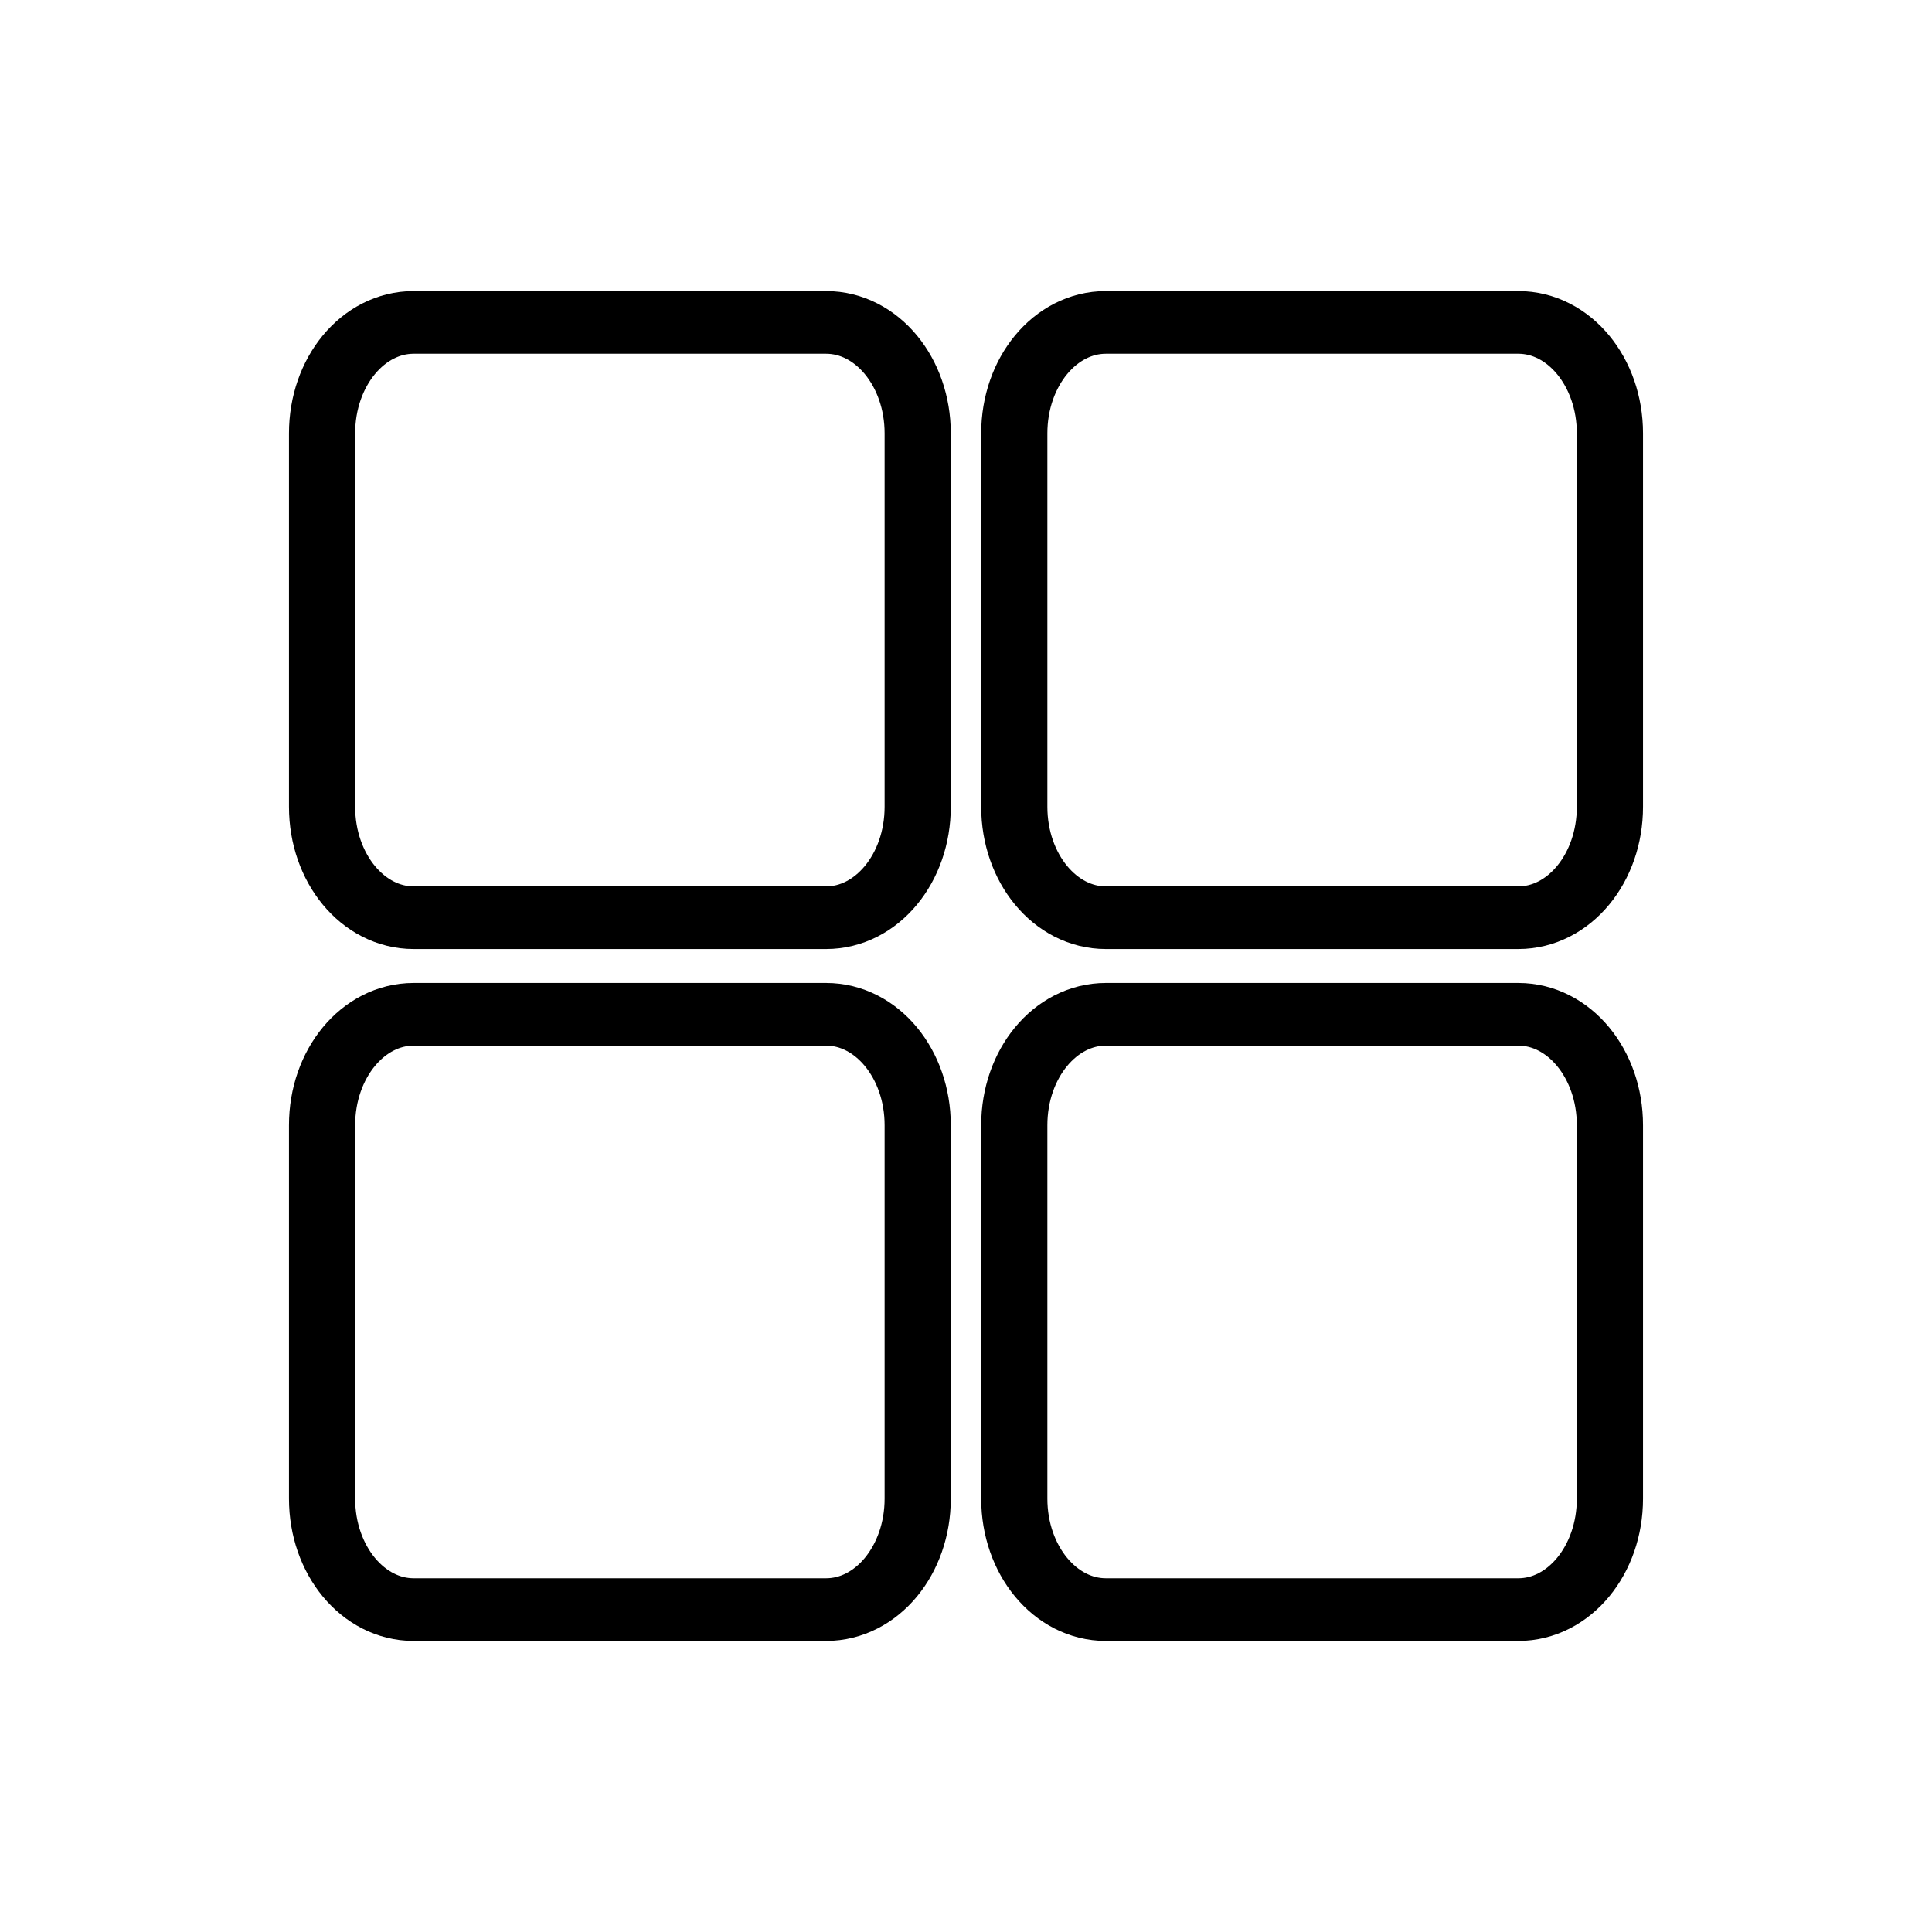
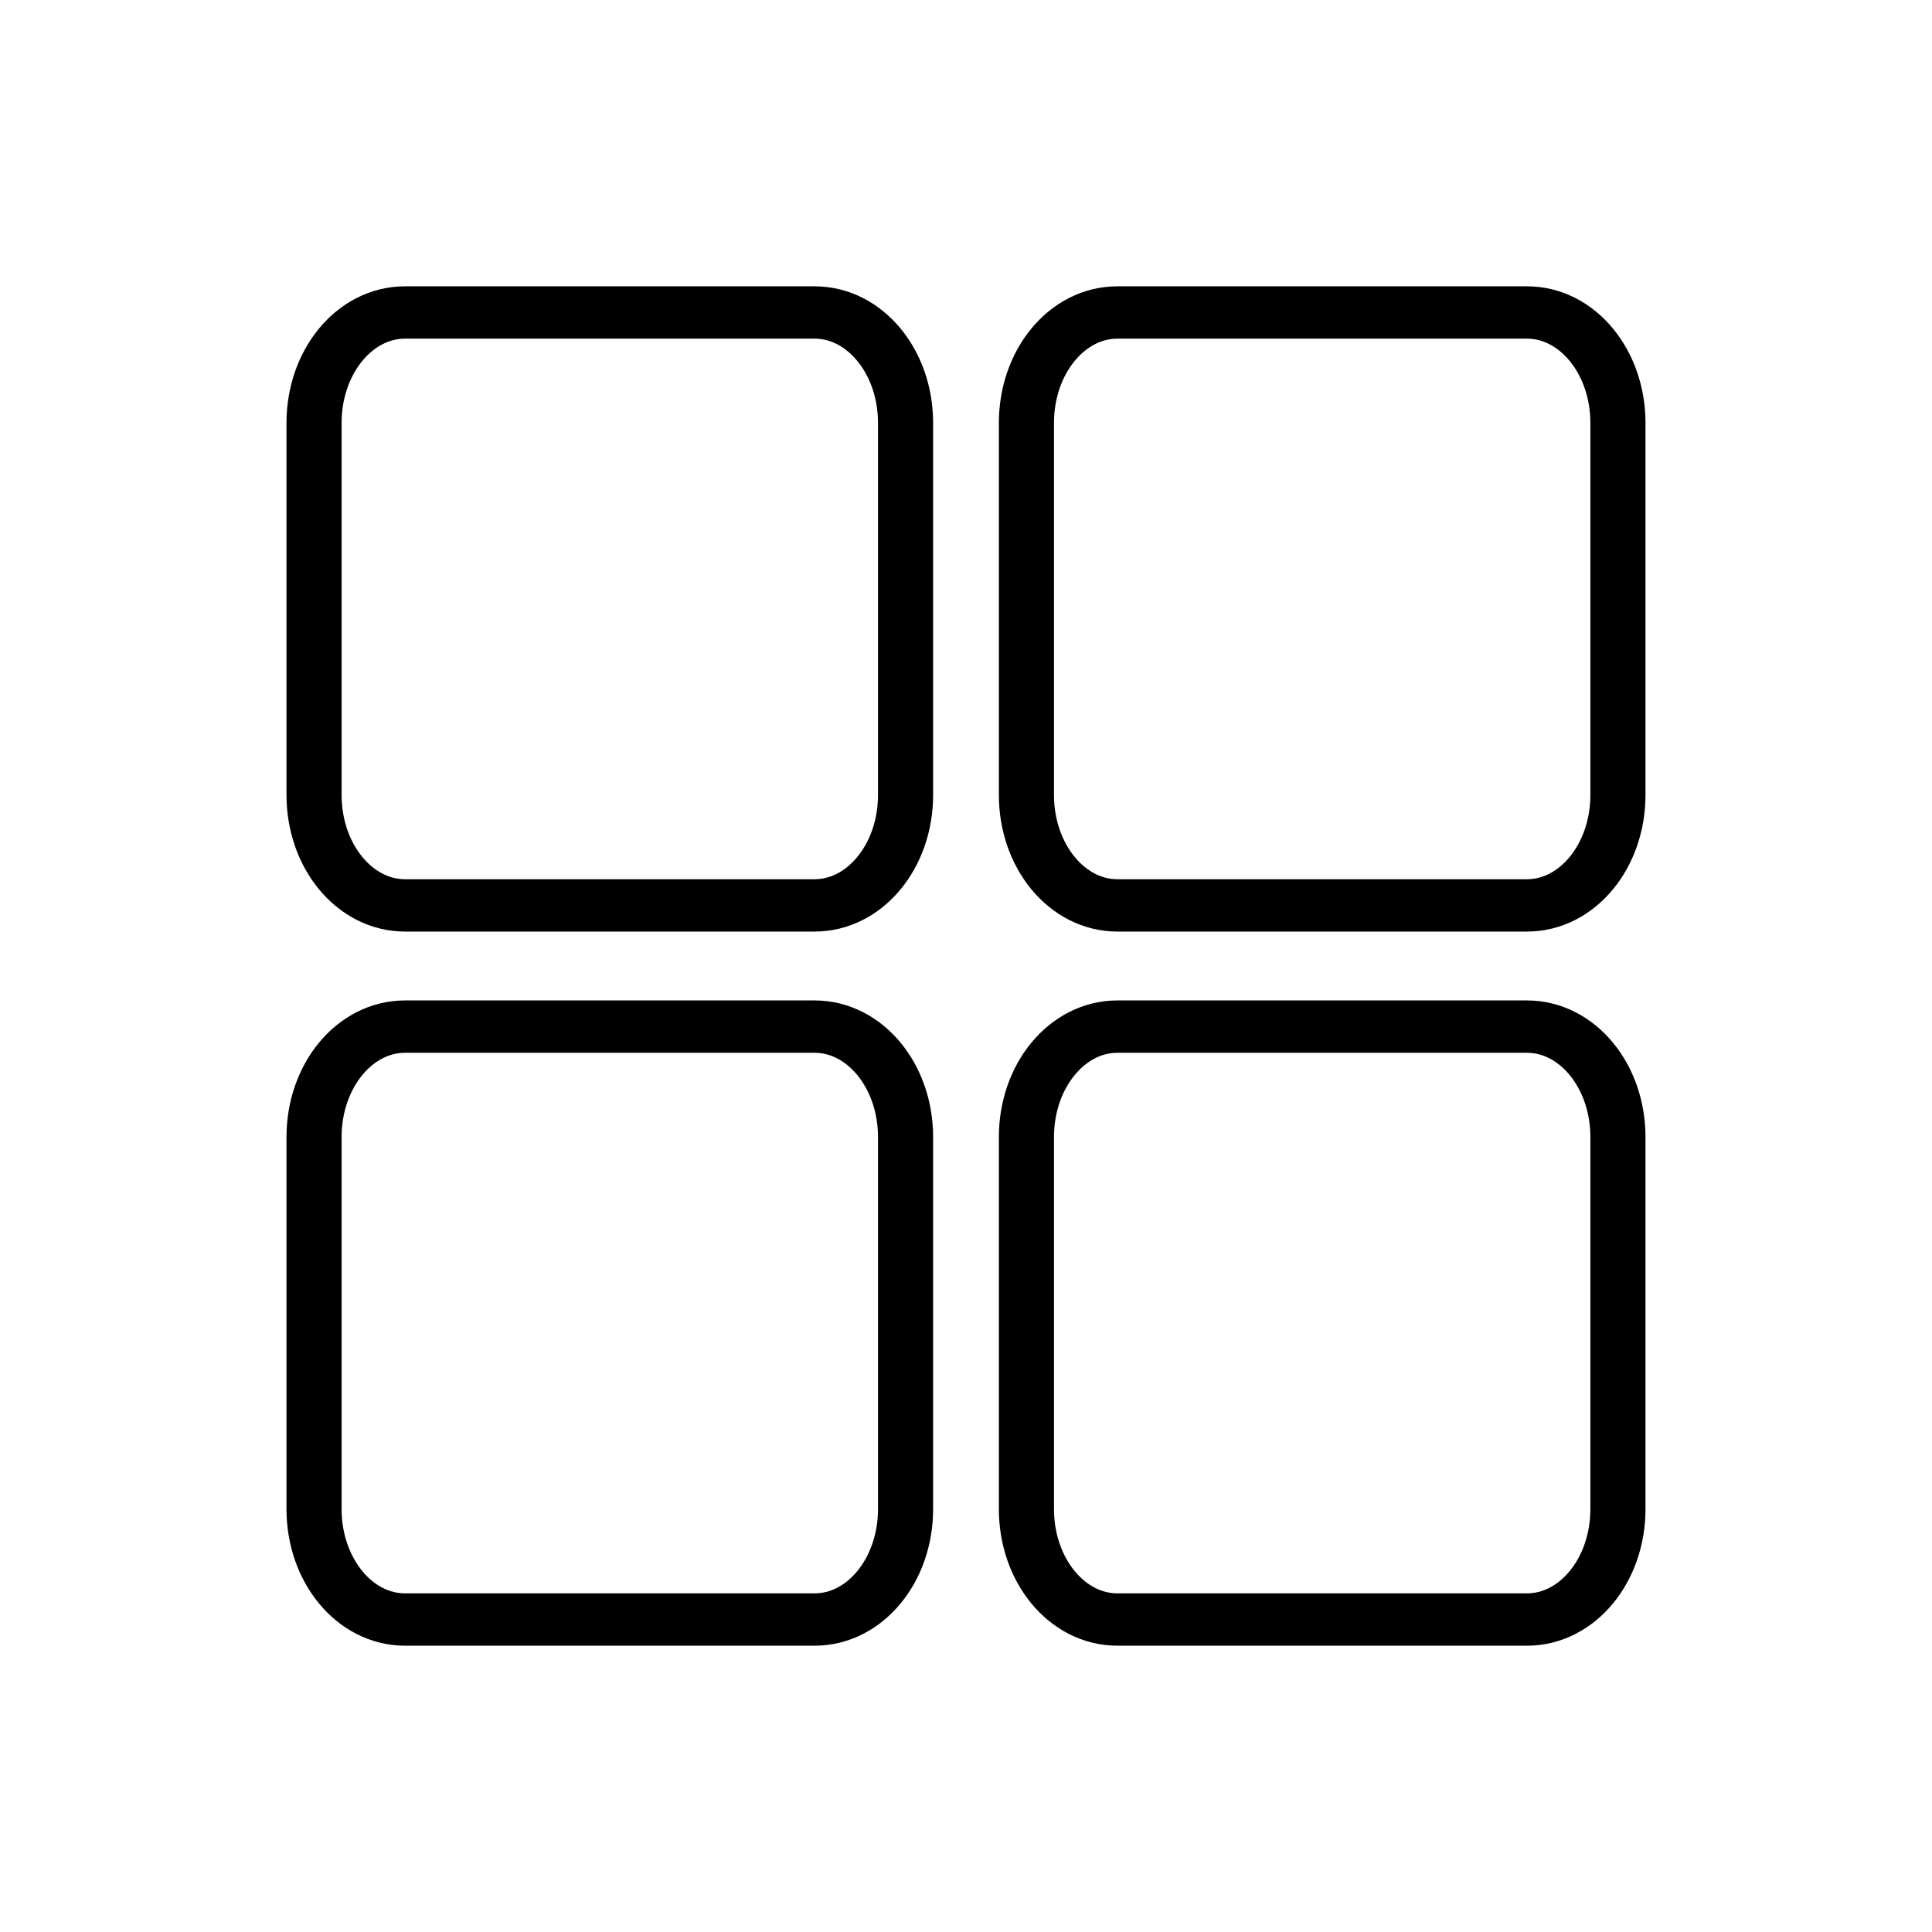
- <svg xmlns="http://www.w3.org/2000/svg" width="600" height="600" viewBox="0 0 158.75 158.75" version="1.1" id="svg5">
+ <svg xmlns="http://www.w3.org/2000/svg" width="100" height="100" viewBox="0 0 100 100" version="1.1" id="svg5">
  <defs id="defs2">
    </defs>
-   <g id="layer1" style="display:none">
-     <text xml:space="preserve" style="font-style:normal;font-variant:normal;font-weight:normal;font-stretch:normal;font-size:228.434px;font-family:'Roboto Mono';-inkscape-font-specification:'Roboto Mono';display:inline;fill:#cf7000;fill-opacity:1;fill-rule:evenodd;stroke:none;stroke-width:2.713;stroke-linecap:round;stroke-linejoin:round;stroke-opacity:1" x="7.878" y="138.659" id="text236">
-       <tspan id="tspan234" style="font-style:normal;font-variant:normal;font-weight:normal;font-stretch:normal;font-family:'Roboto Mono';-inkscape-font-specification:'Roboto Mono';fill:#cf7000;fill-opacity:1;stroke:none;stroke-width:2.713;stroke-opacity:1" x="7.878" y="138.659">π</tspan>
-     </text>
-     <text xml:space="preserve" style="font-style:normal;font-variant:normal;font-weight:normal;font-stretch:normal;font-size:170.585px;font-family:'Roboto Mono';-inkscape-font-specification:'Roboto Mono';display:inline;fill:#808080;fill-opacity:1;fill-rule:evenodd;stroke:none;stroke-width:2.026;stroke-linecap:round;stroke-linejoin:round;stroke-opacity:1" x="27.65" y="140.387" id="text1839">
-       <tspan id="tspan1837" style="font-style:normal;font-variant:normal;font-weight:normal;font-stretch:normal;font-family:'Roboto Mono';-inkscape-font-specification:'Roboto Mono';fill:#808080;fill-opacity:1;stroke-width:2.026" x="27.65" y="140.387">?</tspan>
-     </text>
-   </g>
  <g id="layer3" style="display:inline">
-     <path style="display:none;fill:none;fill-rule:evenodd;stroke:#000000;stroke-width:5.292;stroke-linecap:round;stroke-linejoin:round;stroke-dasharray:none" id="rect15634" width="105.82" height="25.523" x="26.465" y="26.493" rx="8.652" ry="7.435" class="UnoptimicedTransforms" d="m 35.117,26.493 h 88.515 c 4.793,0 8.652,3.316 8.652,7.435 v 10.654 c 0,4.119 -3.859,7.435 -8.652,7.435 h -88.515 c -4.793,0 -8.652,-3.316 -8.652,-7.435 v -10.654 c 0,-4.119 3.859,-7.435 8.652,-7.435 z m 0,33.46 h 88.515 c 4.793,0 8.652,3.316 8.652,7.435 v 10.654 c 0,4.119 -3.859,7.435 -8.652,7.435 h -88.515 c -4.793,0 -8.652,-3.316 -8.652,-7.435 v -10.654 c 0,-4.119 3.859,-7.435 8.652,-7.435 z m 0,33.46 h 88.515 c 4.793,0 8.652,3.316 8.652,7.435 v 10.654 c 0,4.119 -3.859,7.435 -8.652,7.435 h -88.515 c -4.793,0 -8.652,-3.316 -8.652,-7.435 v -10.654 c 0,-4.119 3.859,-7.435 8.652,-7.435 z m 0,33.46 h 88.515 c 4.793,0 8.652,3.316 8.652,7.435 v 10.654 c 0,4.119 -3.859,7.435 -8.652,7.435 h -88.515 c -4.793,0 -8.652,-3.316 -8.652,-7.435 v -10.654 c 0,-4.119 3.859,-7.435 8.652,-7.435 z" transform="matrix(1.002391,0,0,0.8437472,-0.1898089,3.90639)" />
-     <path style="display:inline;fill:none;fill-rule:evenodd;stroke:#000000;stroke-width:4.496;stroke-linecap:round;stroke-linejoin:round;stroke-dasharray:none" id="rect15215" width="40.465" height="42.7" x="46.931" y="56.463" rx="6.223" ry="7.957" class="UnoptimicedTransforms" d="m 53.153,56.463 h 28.02 c 3.447,0 6.223,3.549 6.223,7.957 v 26.787 c 0,4.408 -2.775,7.957 -6.223,7.957 h -28.02 c -3.447,0 -6.223,-3.549 -6.223,-7.957 v -26.787 c 0,-4.408 2.775,-7.957 6.223,-7.957 z m 47.028,0 h 28.02 c 3.447,0 6.223,3.549 6.223,7.957 v 26.787 c 0,4.408 -2.775,7.957 -6.223,7.957 h -28.02 c -3.447,0 -6.223,-3.549 -6.223,-7.957 v -26.787 c 0,-4.408 2.775,-7.957 6.223,-7.957 z m -47.028,49.629 h 28.02 c 3.447,0 6.223,3.549 6.223,7.957 v 26.787 c 0,4.408 -2.775,7.957 -6.223,7.957 h -28.02 c -3.447,0 -6.223,-3.549 -6.223,-7.957 v -26.787 c 0,-4.408 2.775,-7.957 6.223,-7.957 z m 47.028,0 h 28.02 c 3.447,0 6.223,3.549 6.223,7.957 v 26.787 c 0,4.408 -2.775,7.957 -6.223,7.957 h -28.02 c -3.447,0 -6.223,-3.549 -6.223,-7.957 v -26.787 c 0,-4.408 2.775,-7.957 6.223,-7.957 z" transform="matrix(1.209463,0,0,1.145517,-30.2962,-38.18677)" />
+     <path style="display:inline;fill:none;fill-rule:evenodd;stroke:#000000;stroke-width:3.77;stroke-linecap:round;stroke-linejoin:round;stroke-dasharray:none" id="rect15215" width="40.465" height="42.7" x="46.931" y="56.463" rx="6.223" ry="7.957" class="UnoptimicedTransforms" d="m 53.153,56.463 h 28.02 c 3.447,0 6.223,3.549 6.223,7.957 V 91.206 c 0,4.408 -2.775,7.957 -6.223,7.957 H 53.153 c -3.447,0 -6.223,-3.549 -6.223,-7.957 V 64.42 c 0,-4.408 2.775,-7.957 6.223,-7.957 z m 48.733,0 h 28.02 c 3.447,0 6.223,3.549 6.223,7.957 V 91.206 c 0,4.408 -2.775,7.957 -6.223,7.957 h -28.02 c -3.447,0 -6.222,-3.549 -6.222,-7.957 V 64.42 c 0,-4.408 2.775,-7.957 6.222,-7.957 z m -48.733,51.43 h 28.02 c 3.447,0 6.223,3.549 6.223,7.957 v 26.787 c 0,4.408 -2.775,7.957 -6.223,7.957 H 53.153 c -3.447,0 -6.223,-3.549 -6.223,-7.957 v -26.787 c 0,-4.408 2.775,-7.957 6.223,-7.957 z m 48.733,0 h 28.02 c 3.447,0 6.223,3.549 6.223,7.957 v 26.787 c 0,4.408 -2.775,7.957 -6.223,7.957 h -28.02 c -3.447,0 -6.222,-3.549 -6.222,-7.957 v -26.787 c 0,-4.408 2.775,-7.957 6.222,-7.957 z" transform="matrix(0.7566134,0,0,0.7187077,-19.25303,-24.40634)" />
  </g>
</svg>
